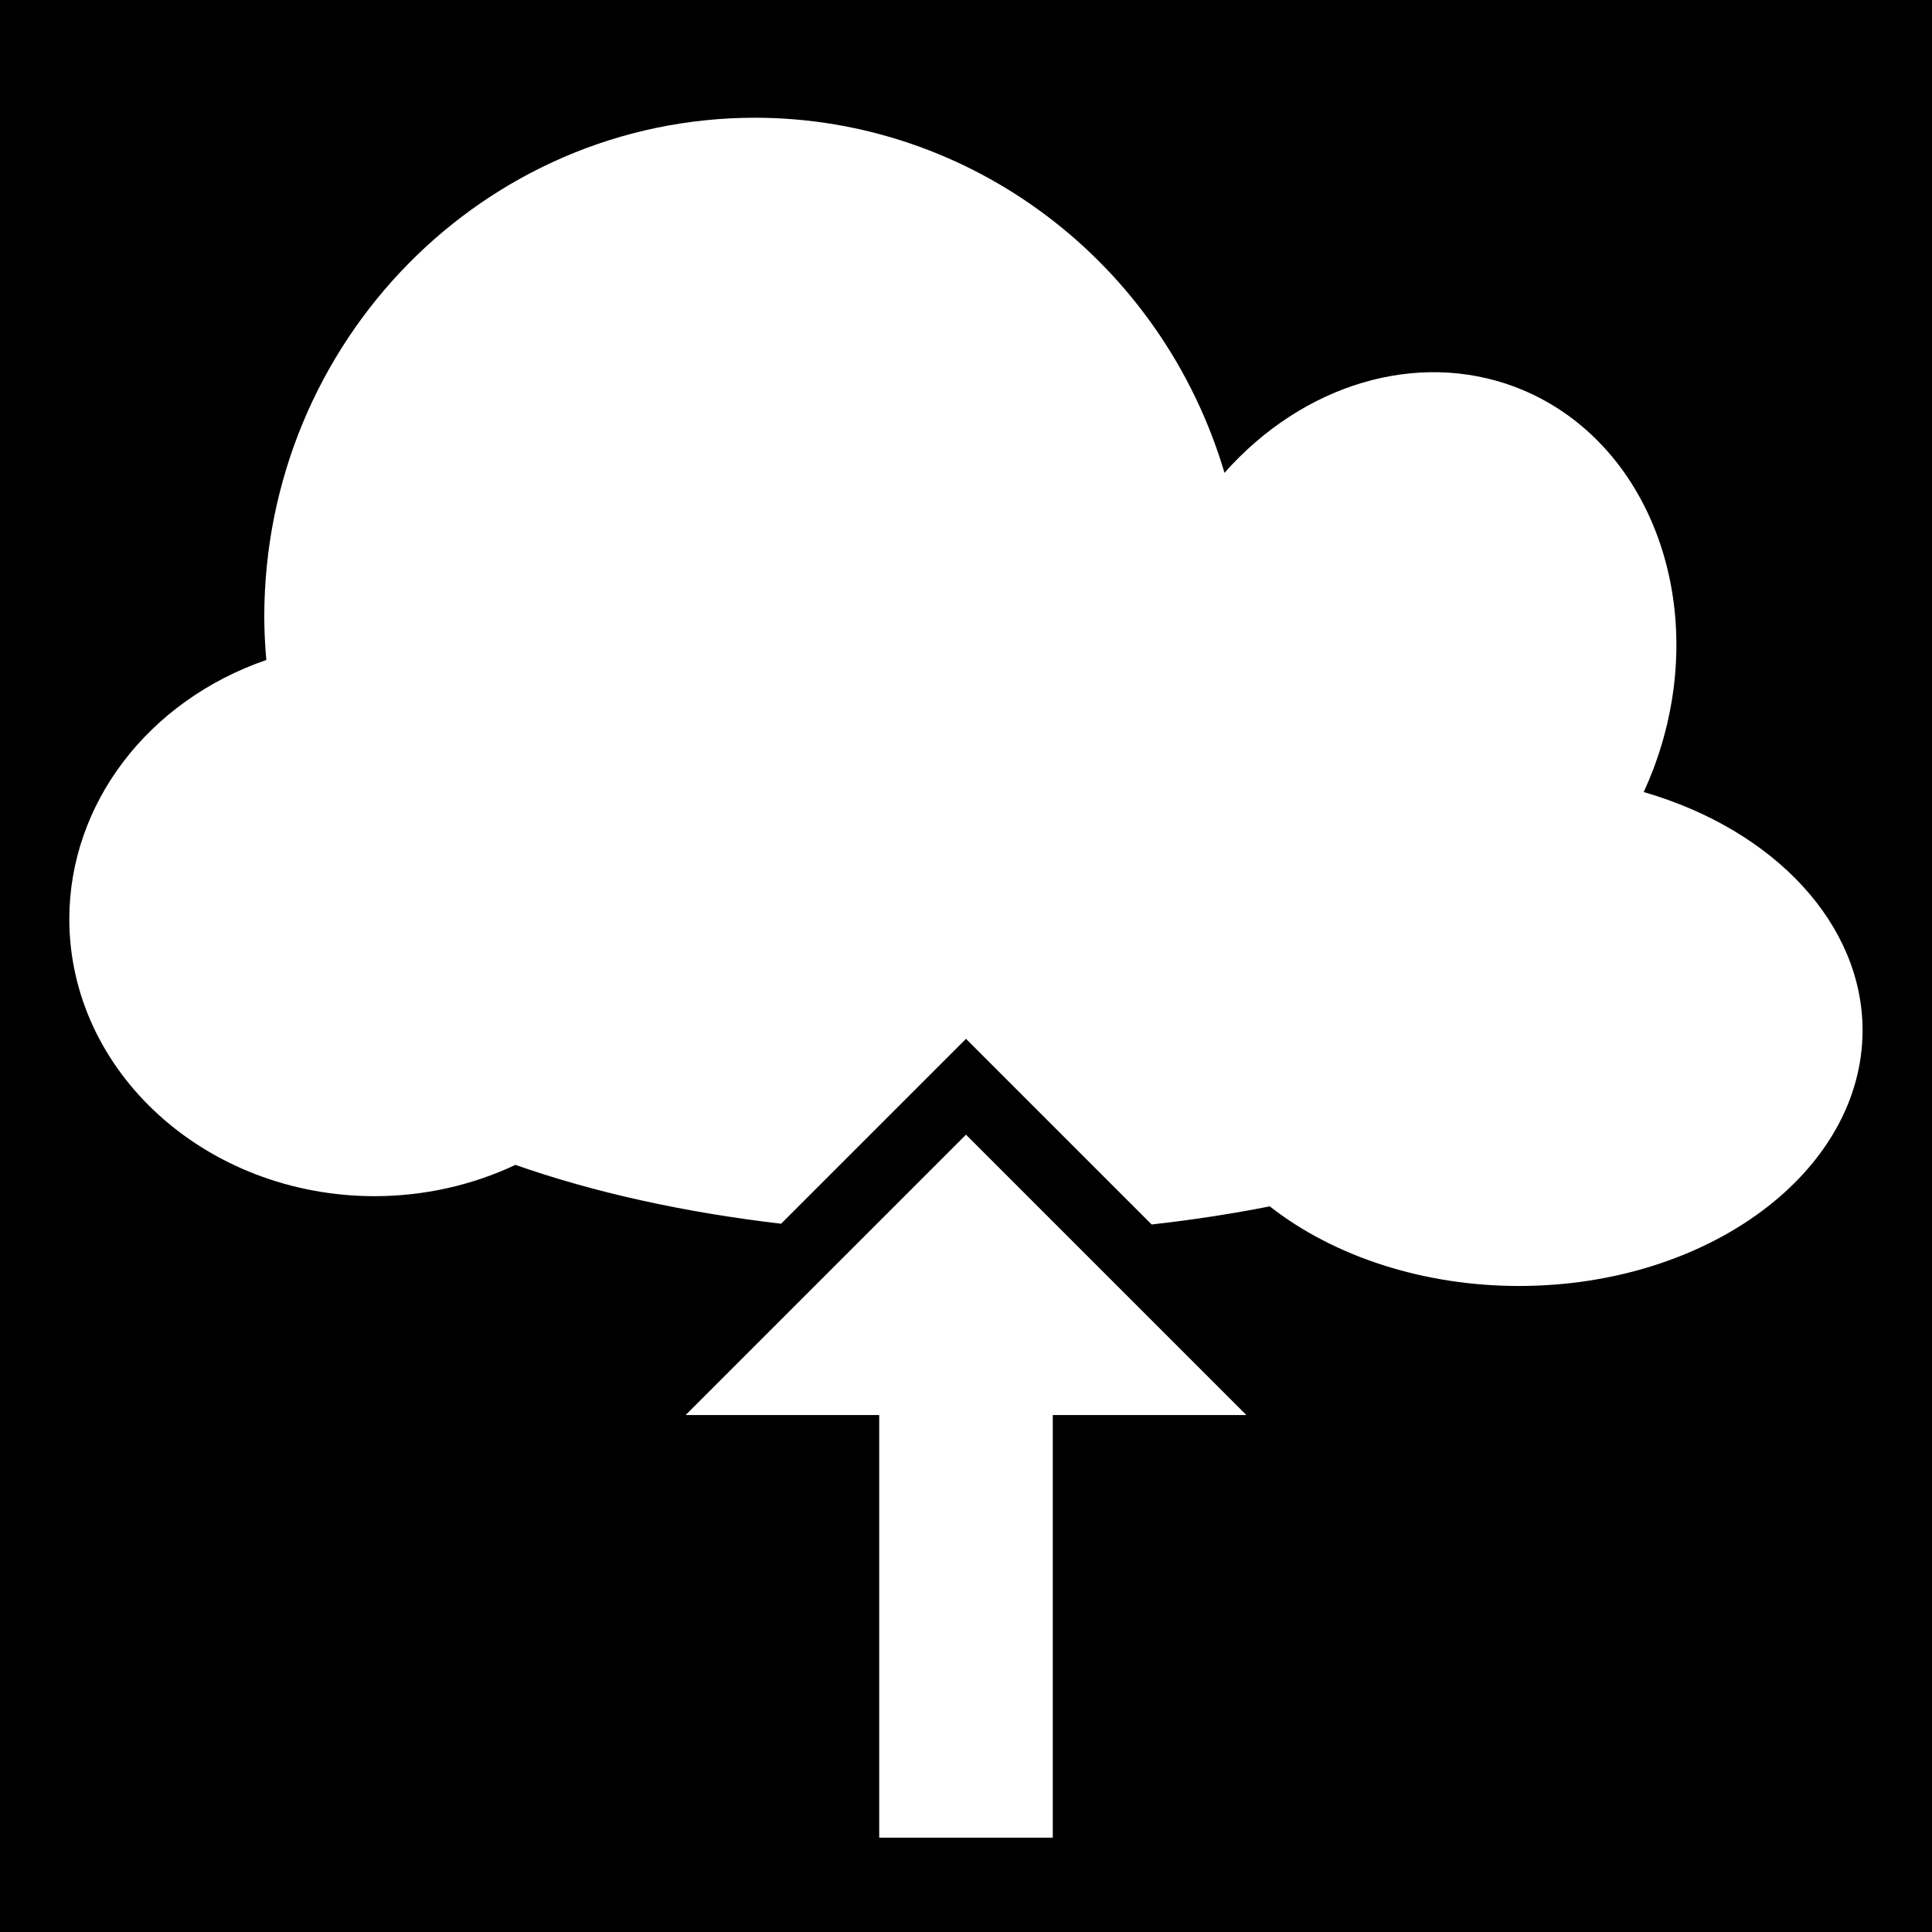
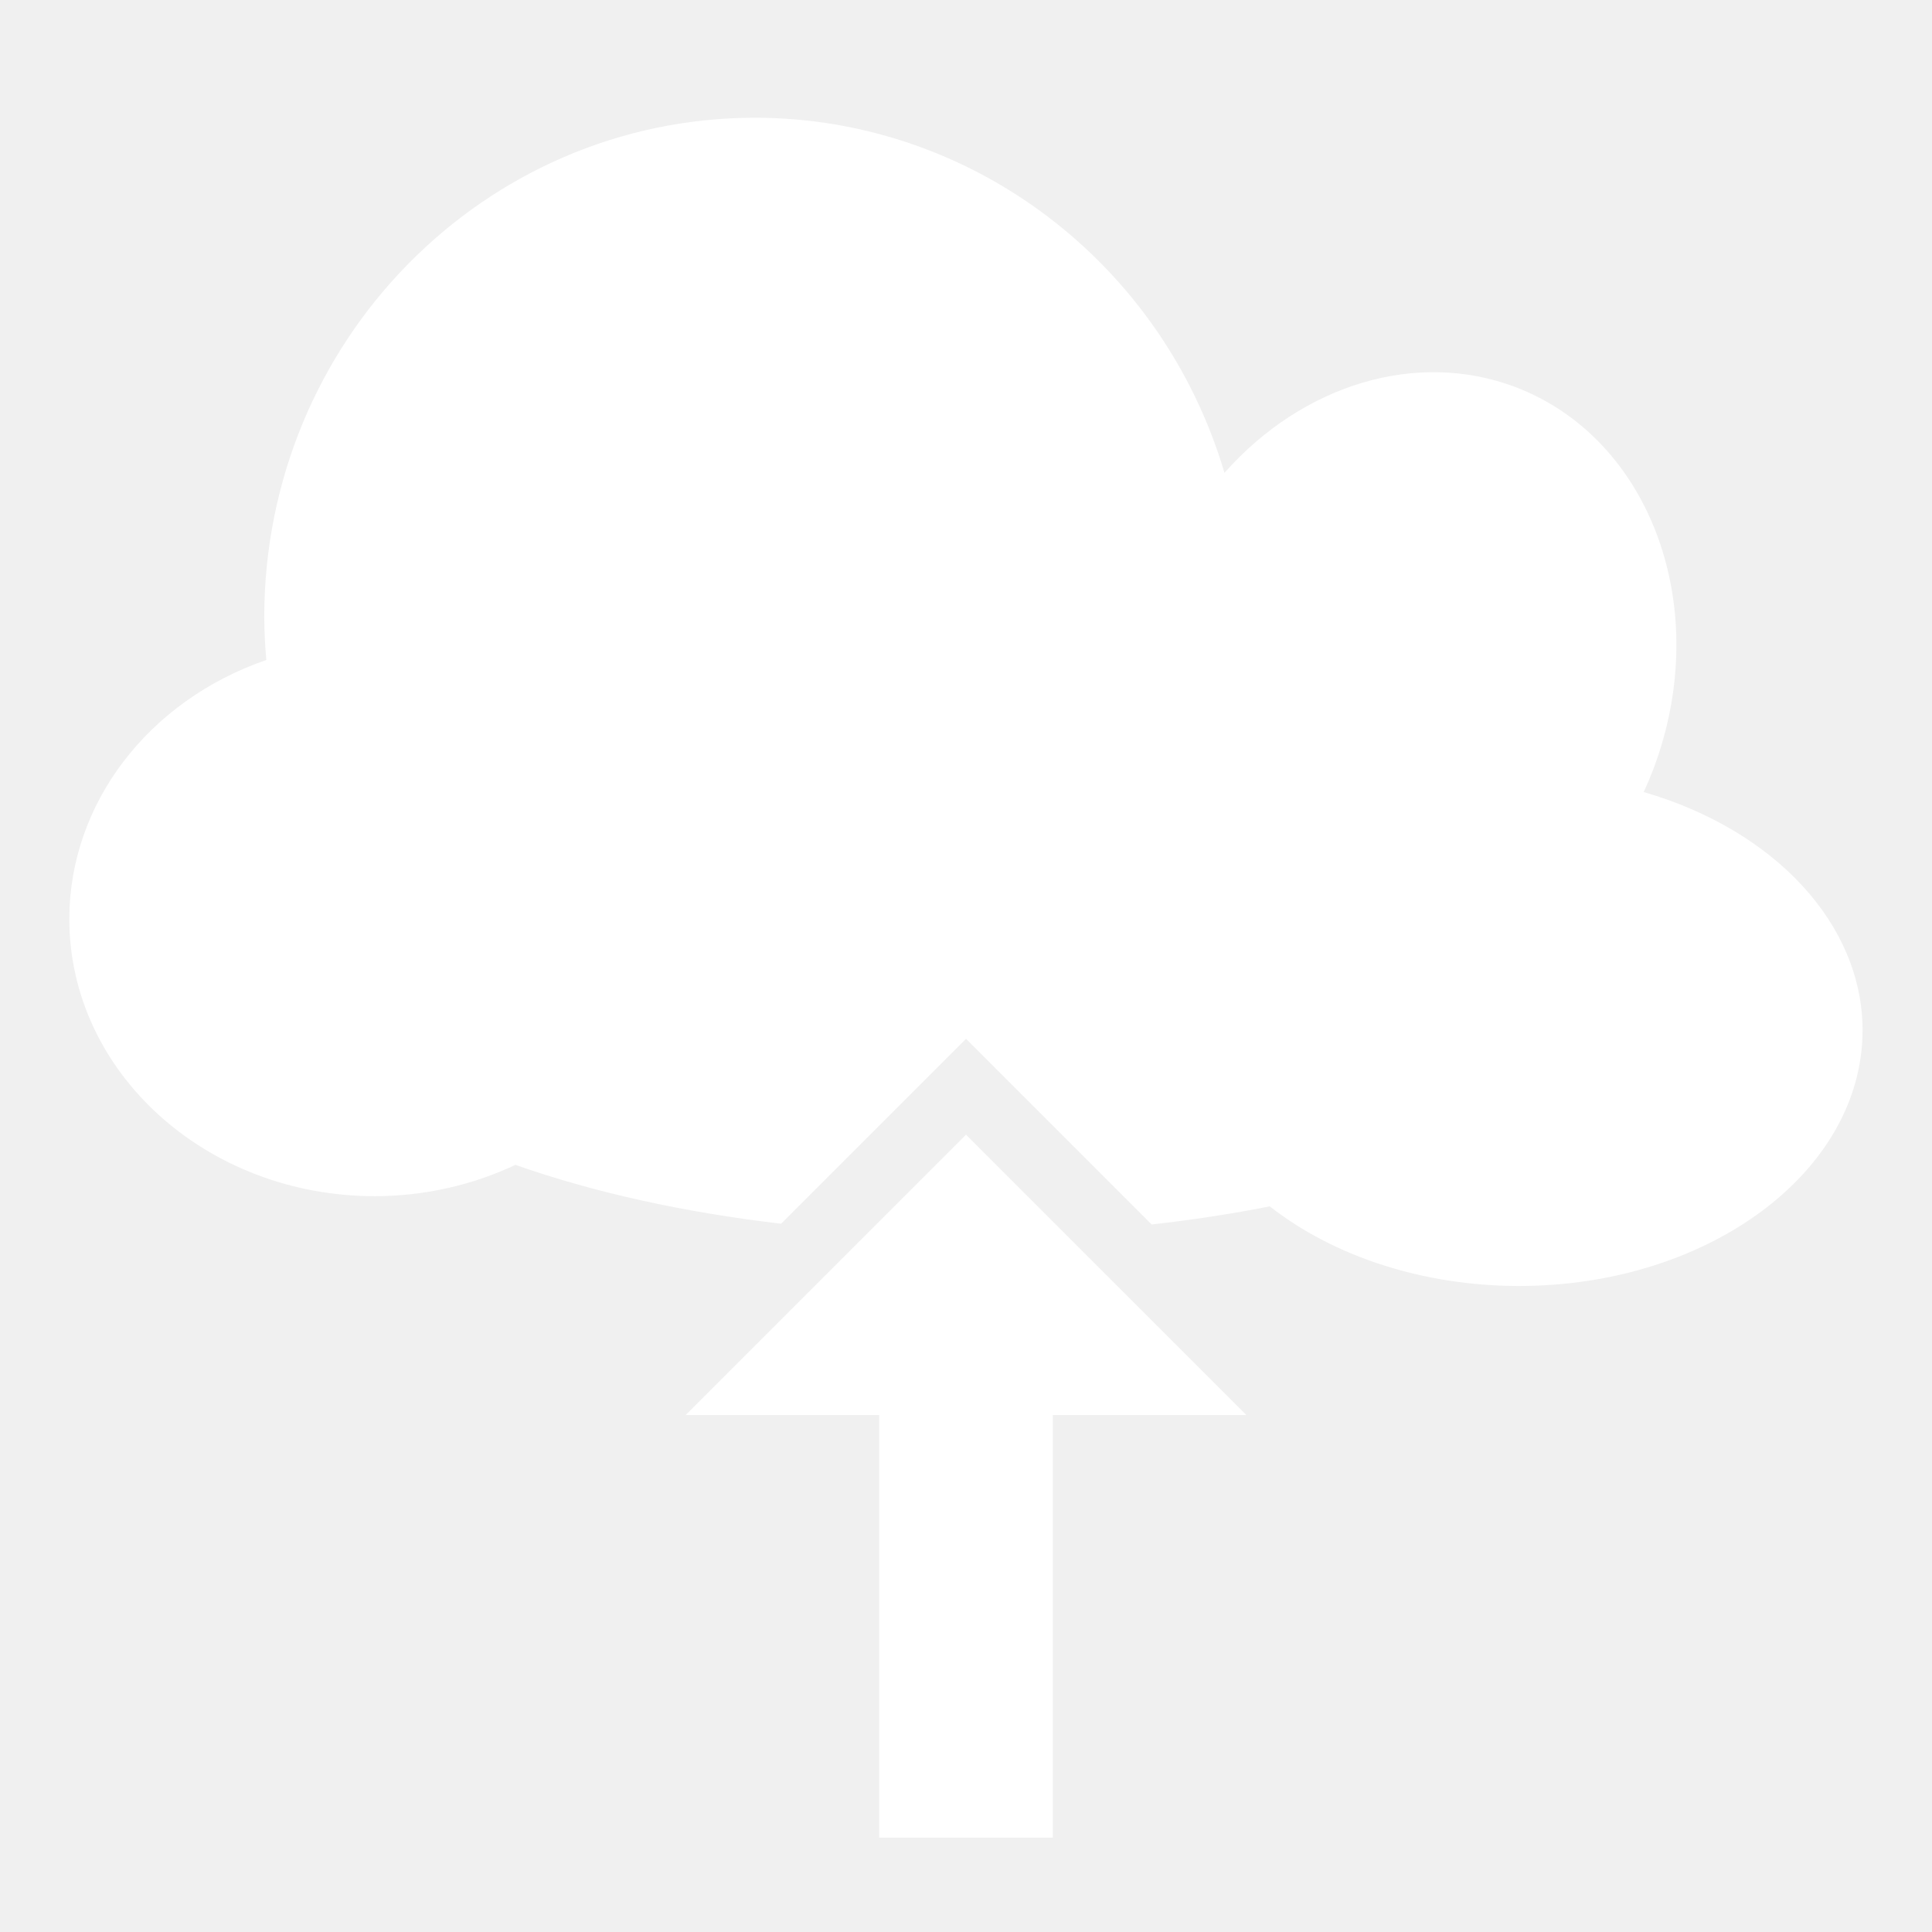
<svg xmlns="http://www.w3.org/2000/svg" viewBox="0 0 512 512">
-   <path d="M0 0h512v512H0z" />
  <path fill="#fff" d="M200.1 31.2A130.1 132.4 0 0 0 70.03 163.6a130.1 132.4 0 0 0 .55 11.3 80.98 73.47 0 0 0-52.21 68.6A80.98 73.47 0 0 0 99.35 317a80.98 73.47 0 0 0 37.25-8.3 189.3 80.97 0 0 0 70.4 15.6l49-49 49.2 49.2a189.3 80.97 0 0 0 31.3-4.8 91.09 67.8 0 0 0 66 21.1 91.09 67.8 0 0 0 91.1-67.8 91.09 67.8 0 0 0-58-63.1 70.1 81.72 20.61 0 0 2.6-6.2 70.1 81.72 20.61 0 0-36.8-101.2 70.1 81.72 20.61 0 0-76.9 22.8 130.1 132.4 0 0 0-124.4-94.1zM256 300.7L181.7 375H233v112h46V375h51.3L256 300.7z" />
</svg>
